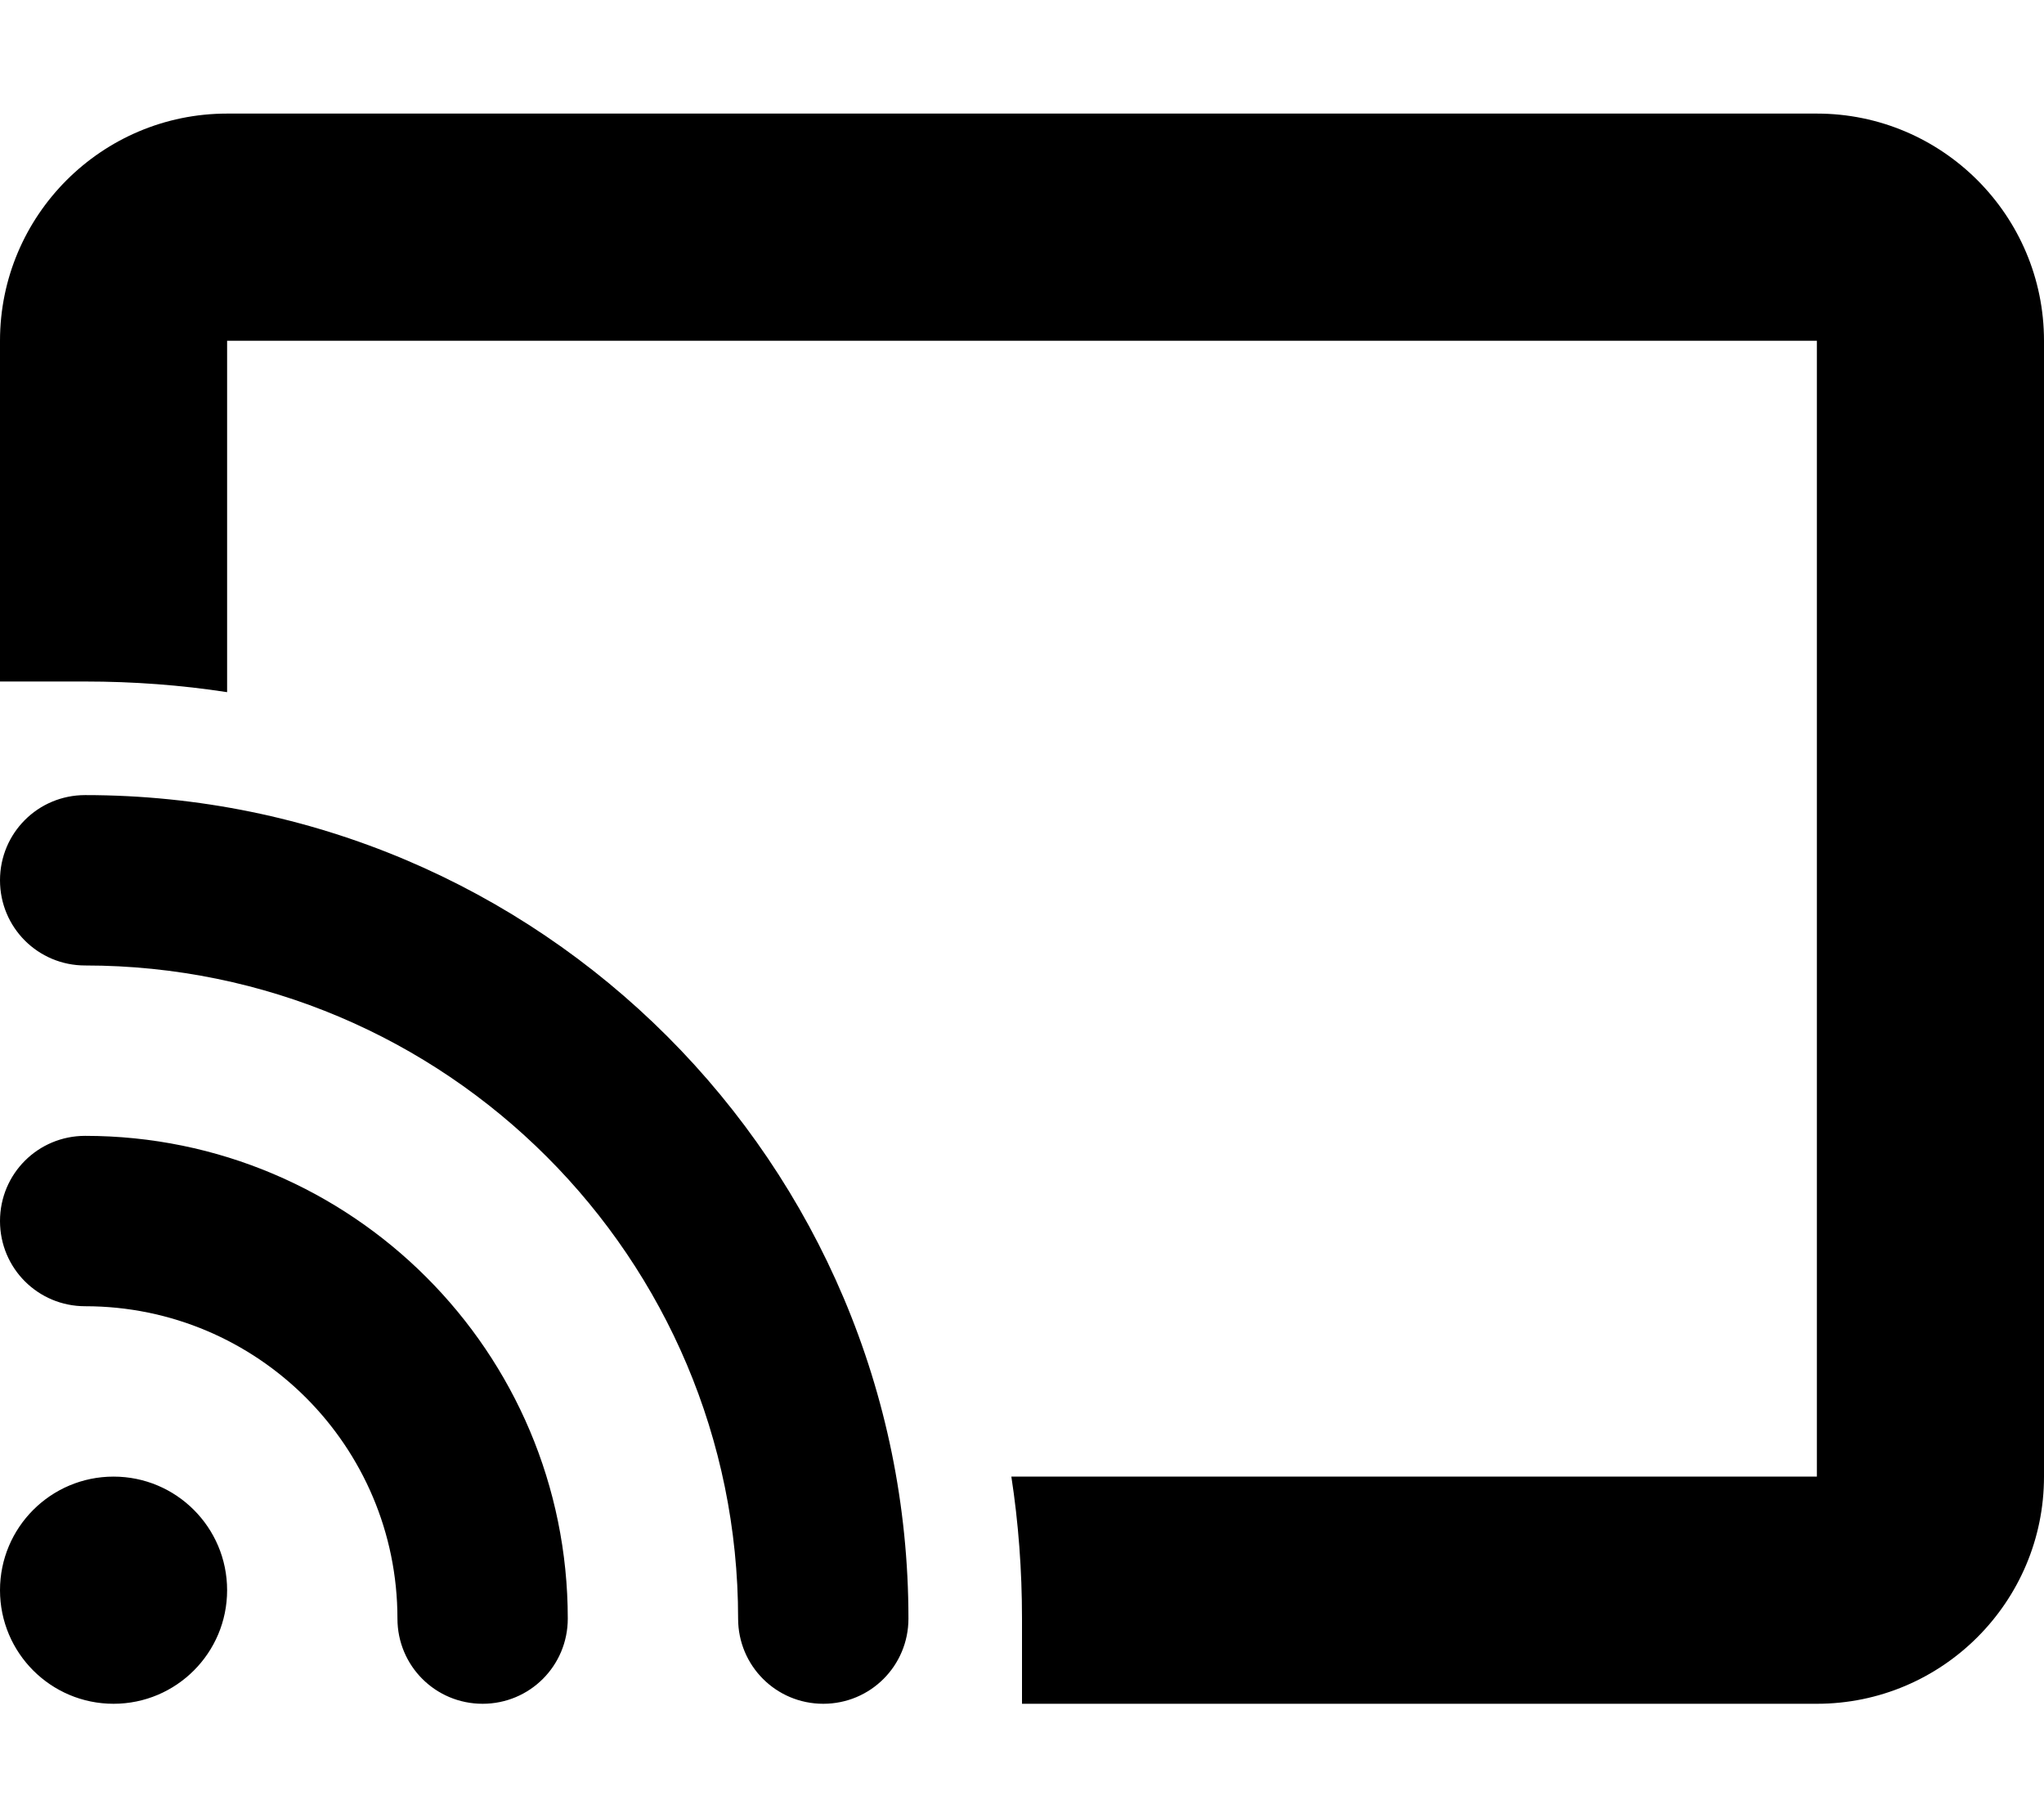
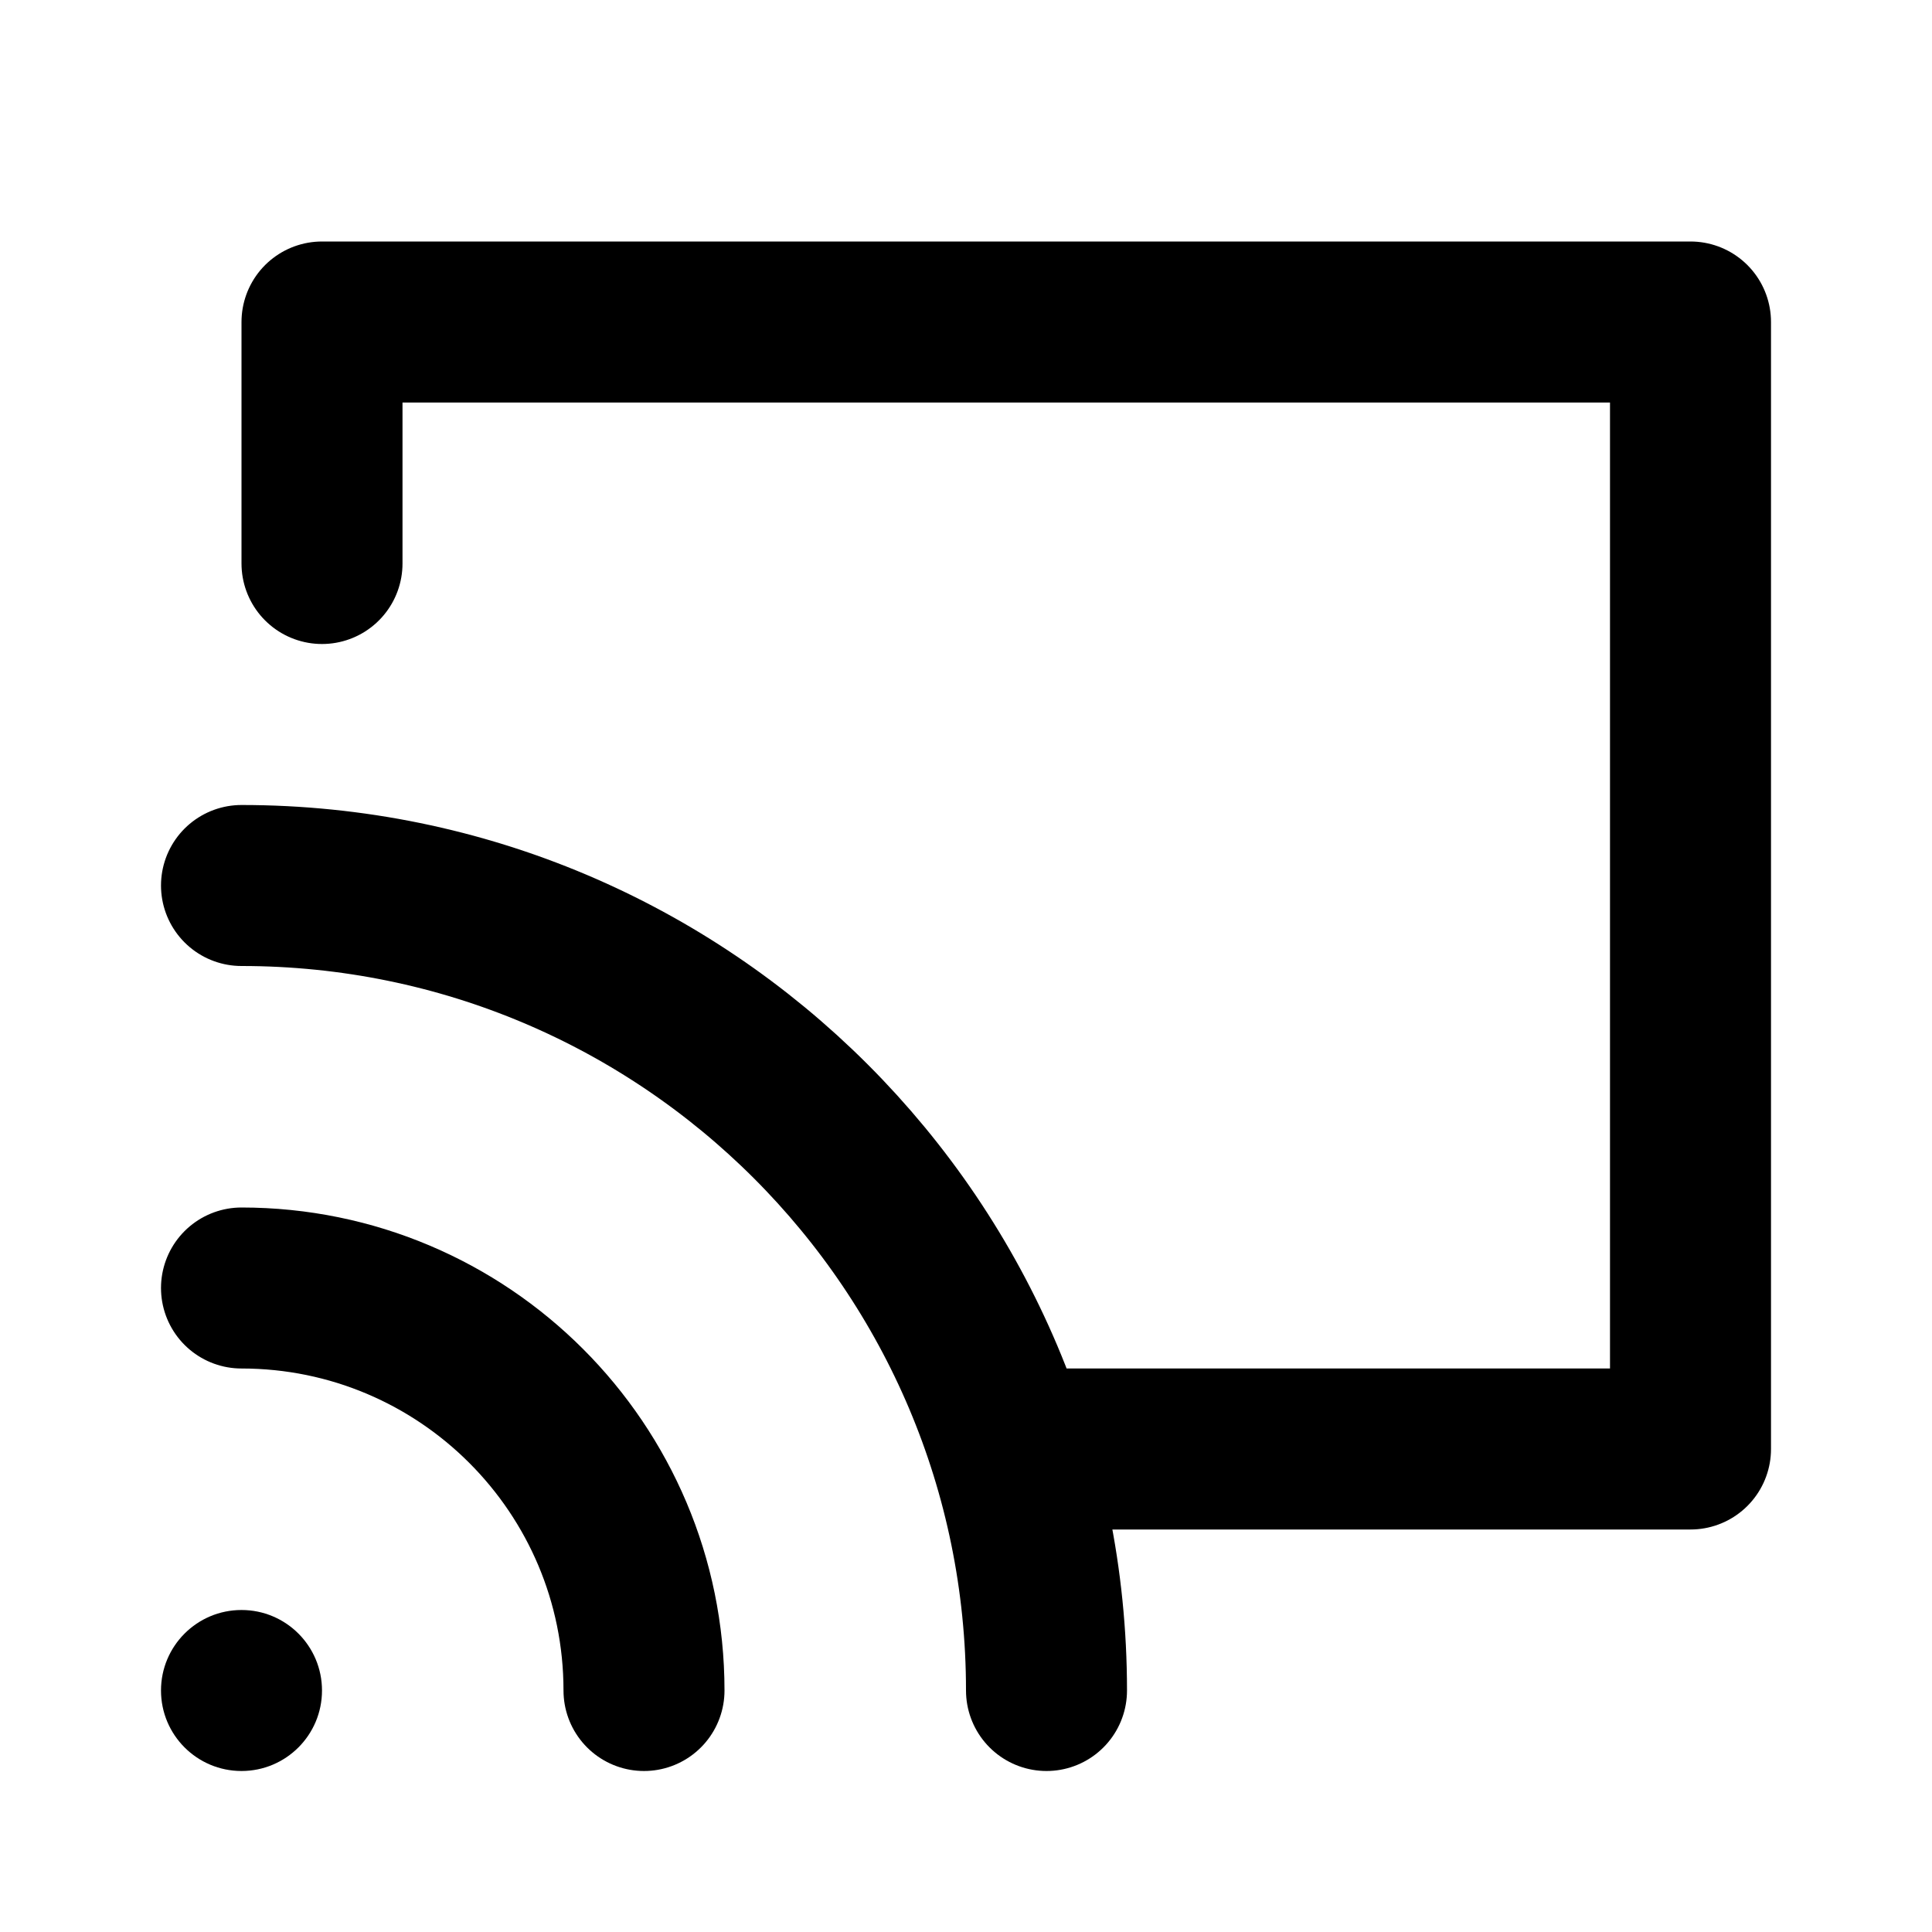
- <svg xmlns="http://www.w3.org/2000/svg" viewBox="0 0 576 512">
-   <path d="M512 96H64v99c-13-2-26.4-3-40-3H0V96C0 60.7 28.7 32 64 32H512c35.3 0 64 28.7 64 64V416c0 35.3-28.7 64-64 64H288V456c0-13.6-1-27-3-40H512V96zM24 224c128.1 0 232 103.9 232 232c0 13.3-10.7 24-24 24s-24-10.7-24-24c0-101.6-82.4-184-184-184c-13.3 0-24-10.7-24-24s10.7-24 24-24zm8 192a32 32 0 1 1 0 64 32 32 0 1 1 0-64zM0 344c0-13.3 10.7-24 24-24c75.1 0 136 60.9 136 136c0 13.3-10.7 24-24 24s-24-10.7-24-24c0-48.6-39.4-88-88-88c-13.3 0-24-10.7-24-24z" />
+ <svg xmlns="http://www.w3.org/2000/svg" height="20" width="20" viewBox="0 0 24 24" fill="none" stroke="currentColor" stroke-width="2" stroke-linecap="round" stroke-linejoin="round">
+   <path d="M4 7V4h17v14h-8M3 11a10 10 0 0 1 10 10M3 16a5 5 0 0 1 5 5" />
+   <circle cx="3" cy="21" r="1" fill="currentColor" stroke="none" />
</svg>
